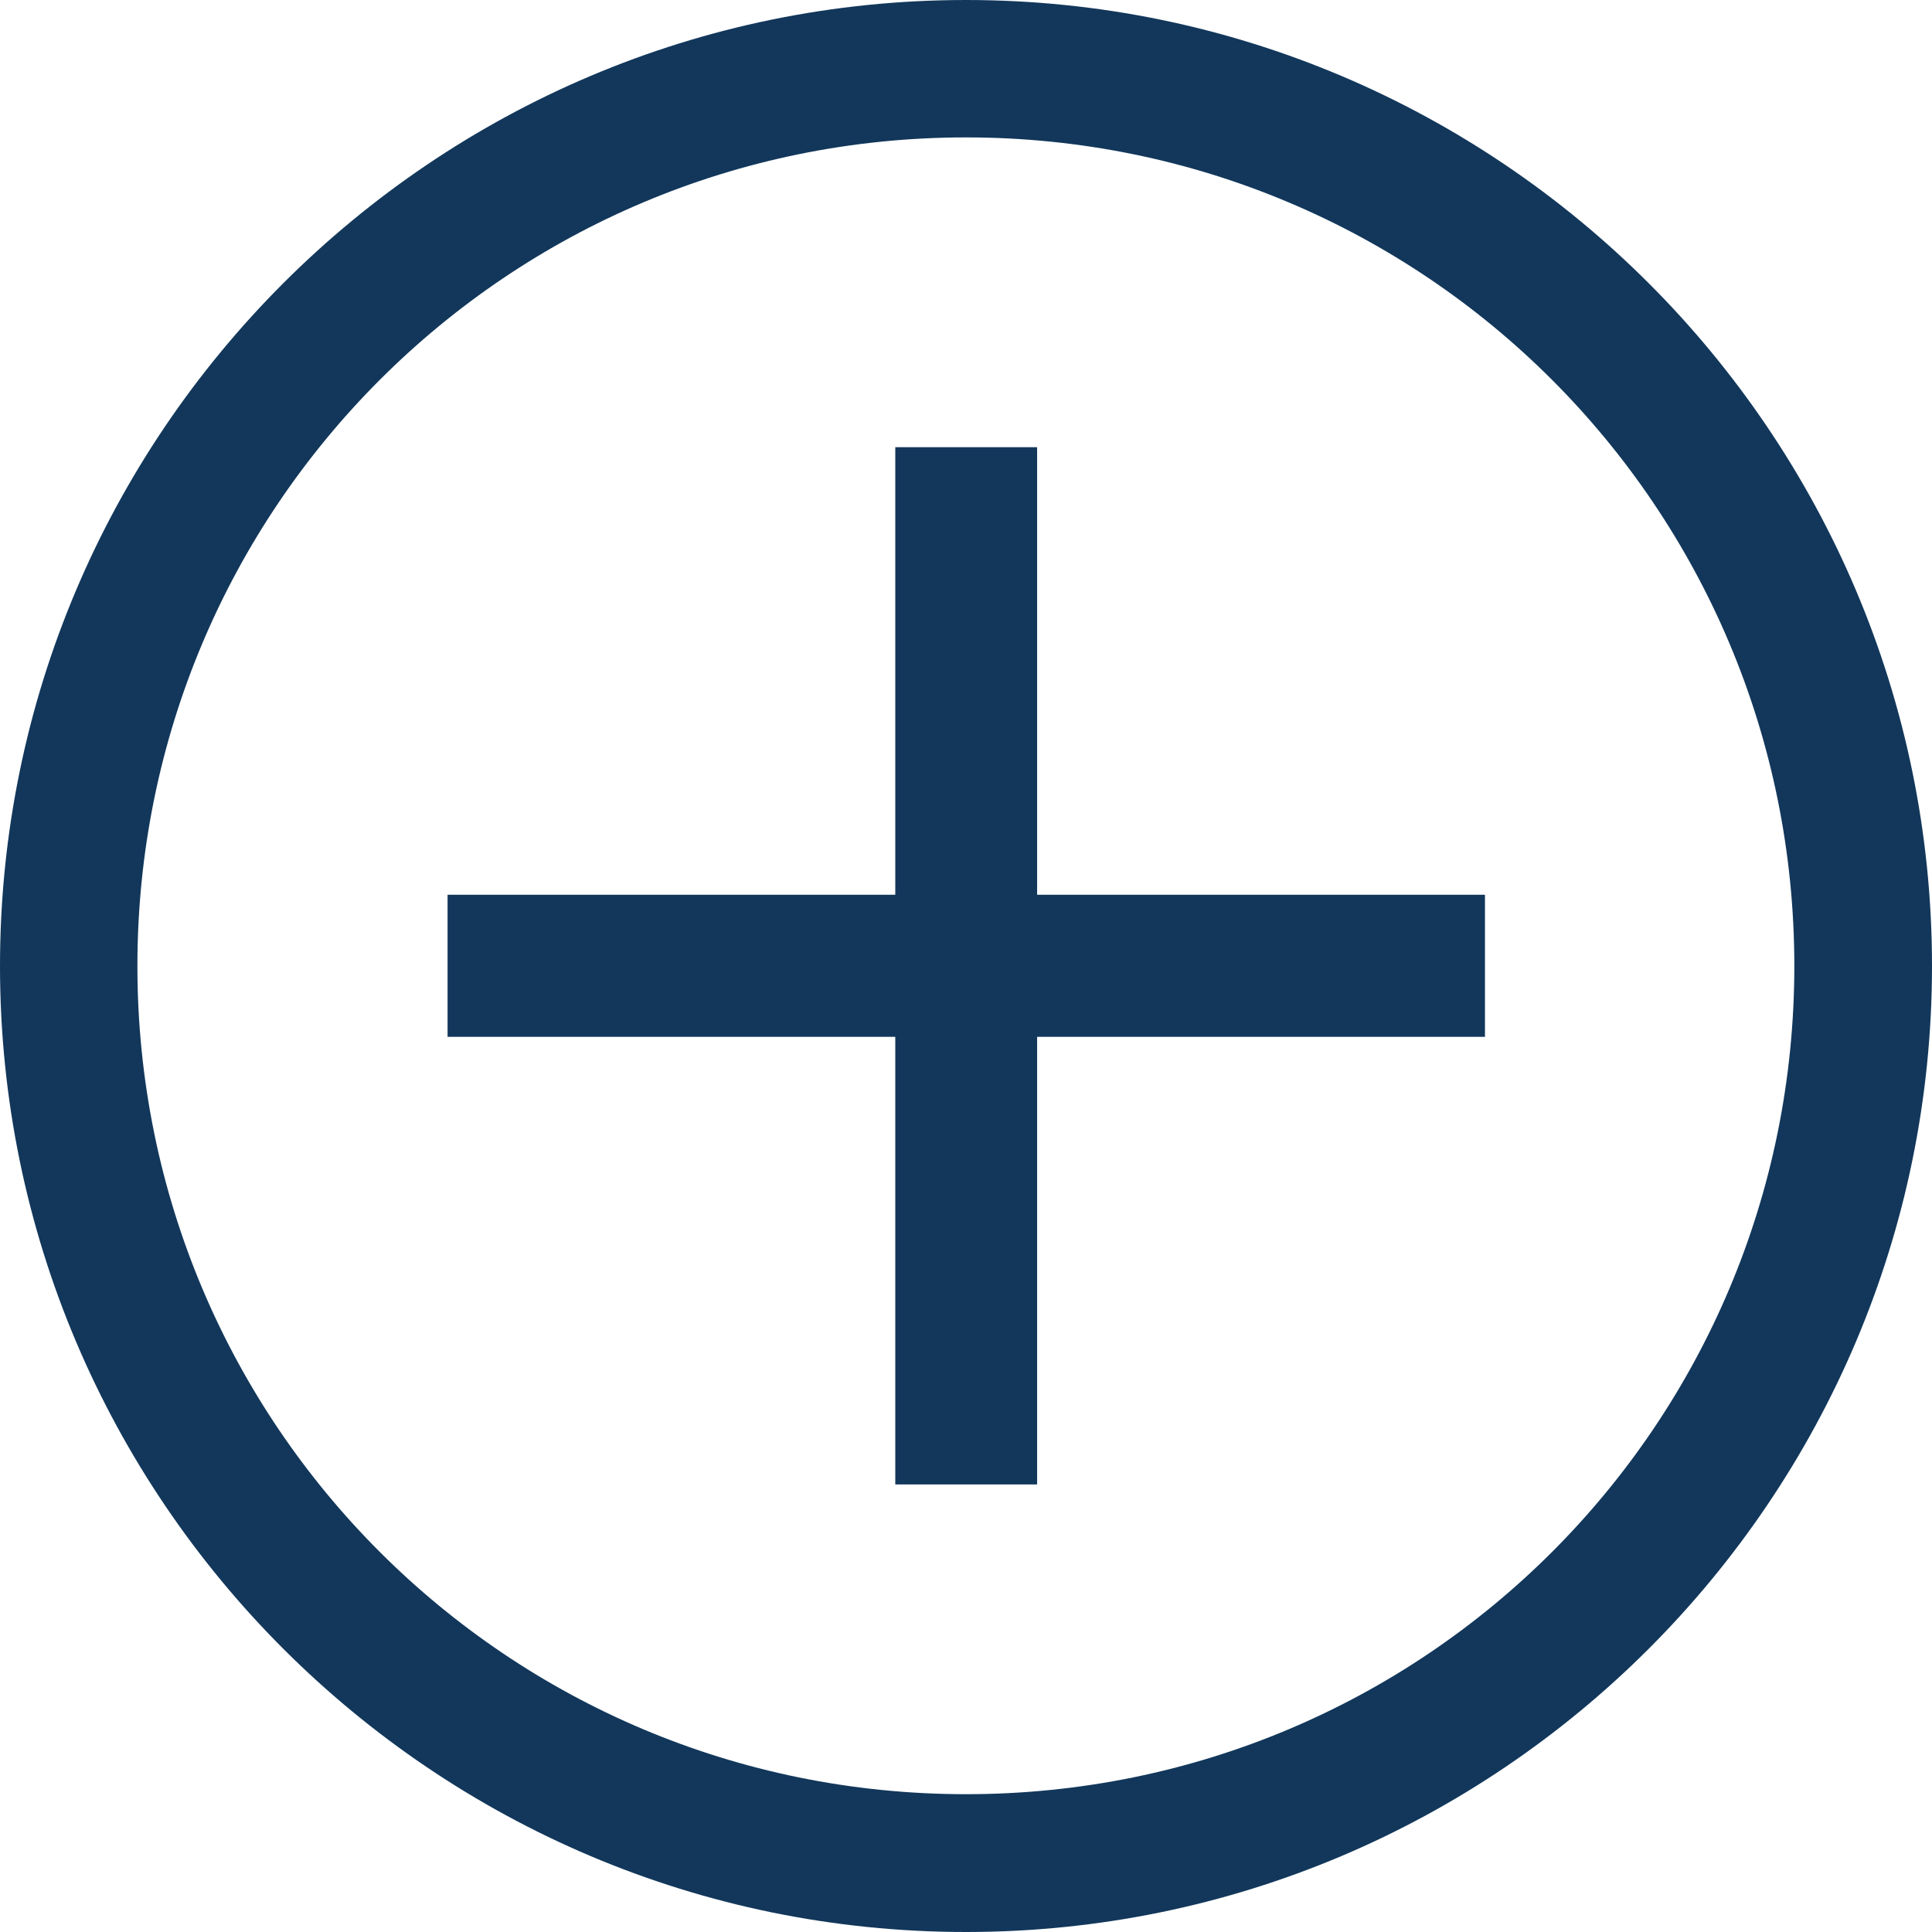
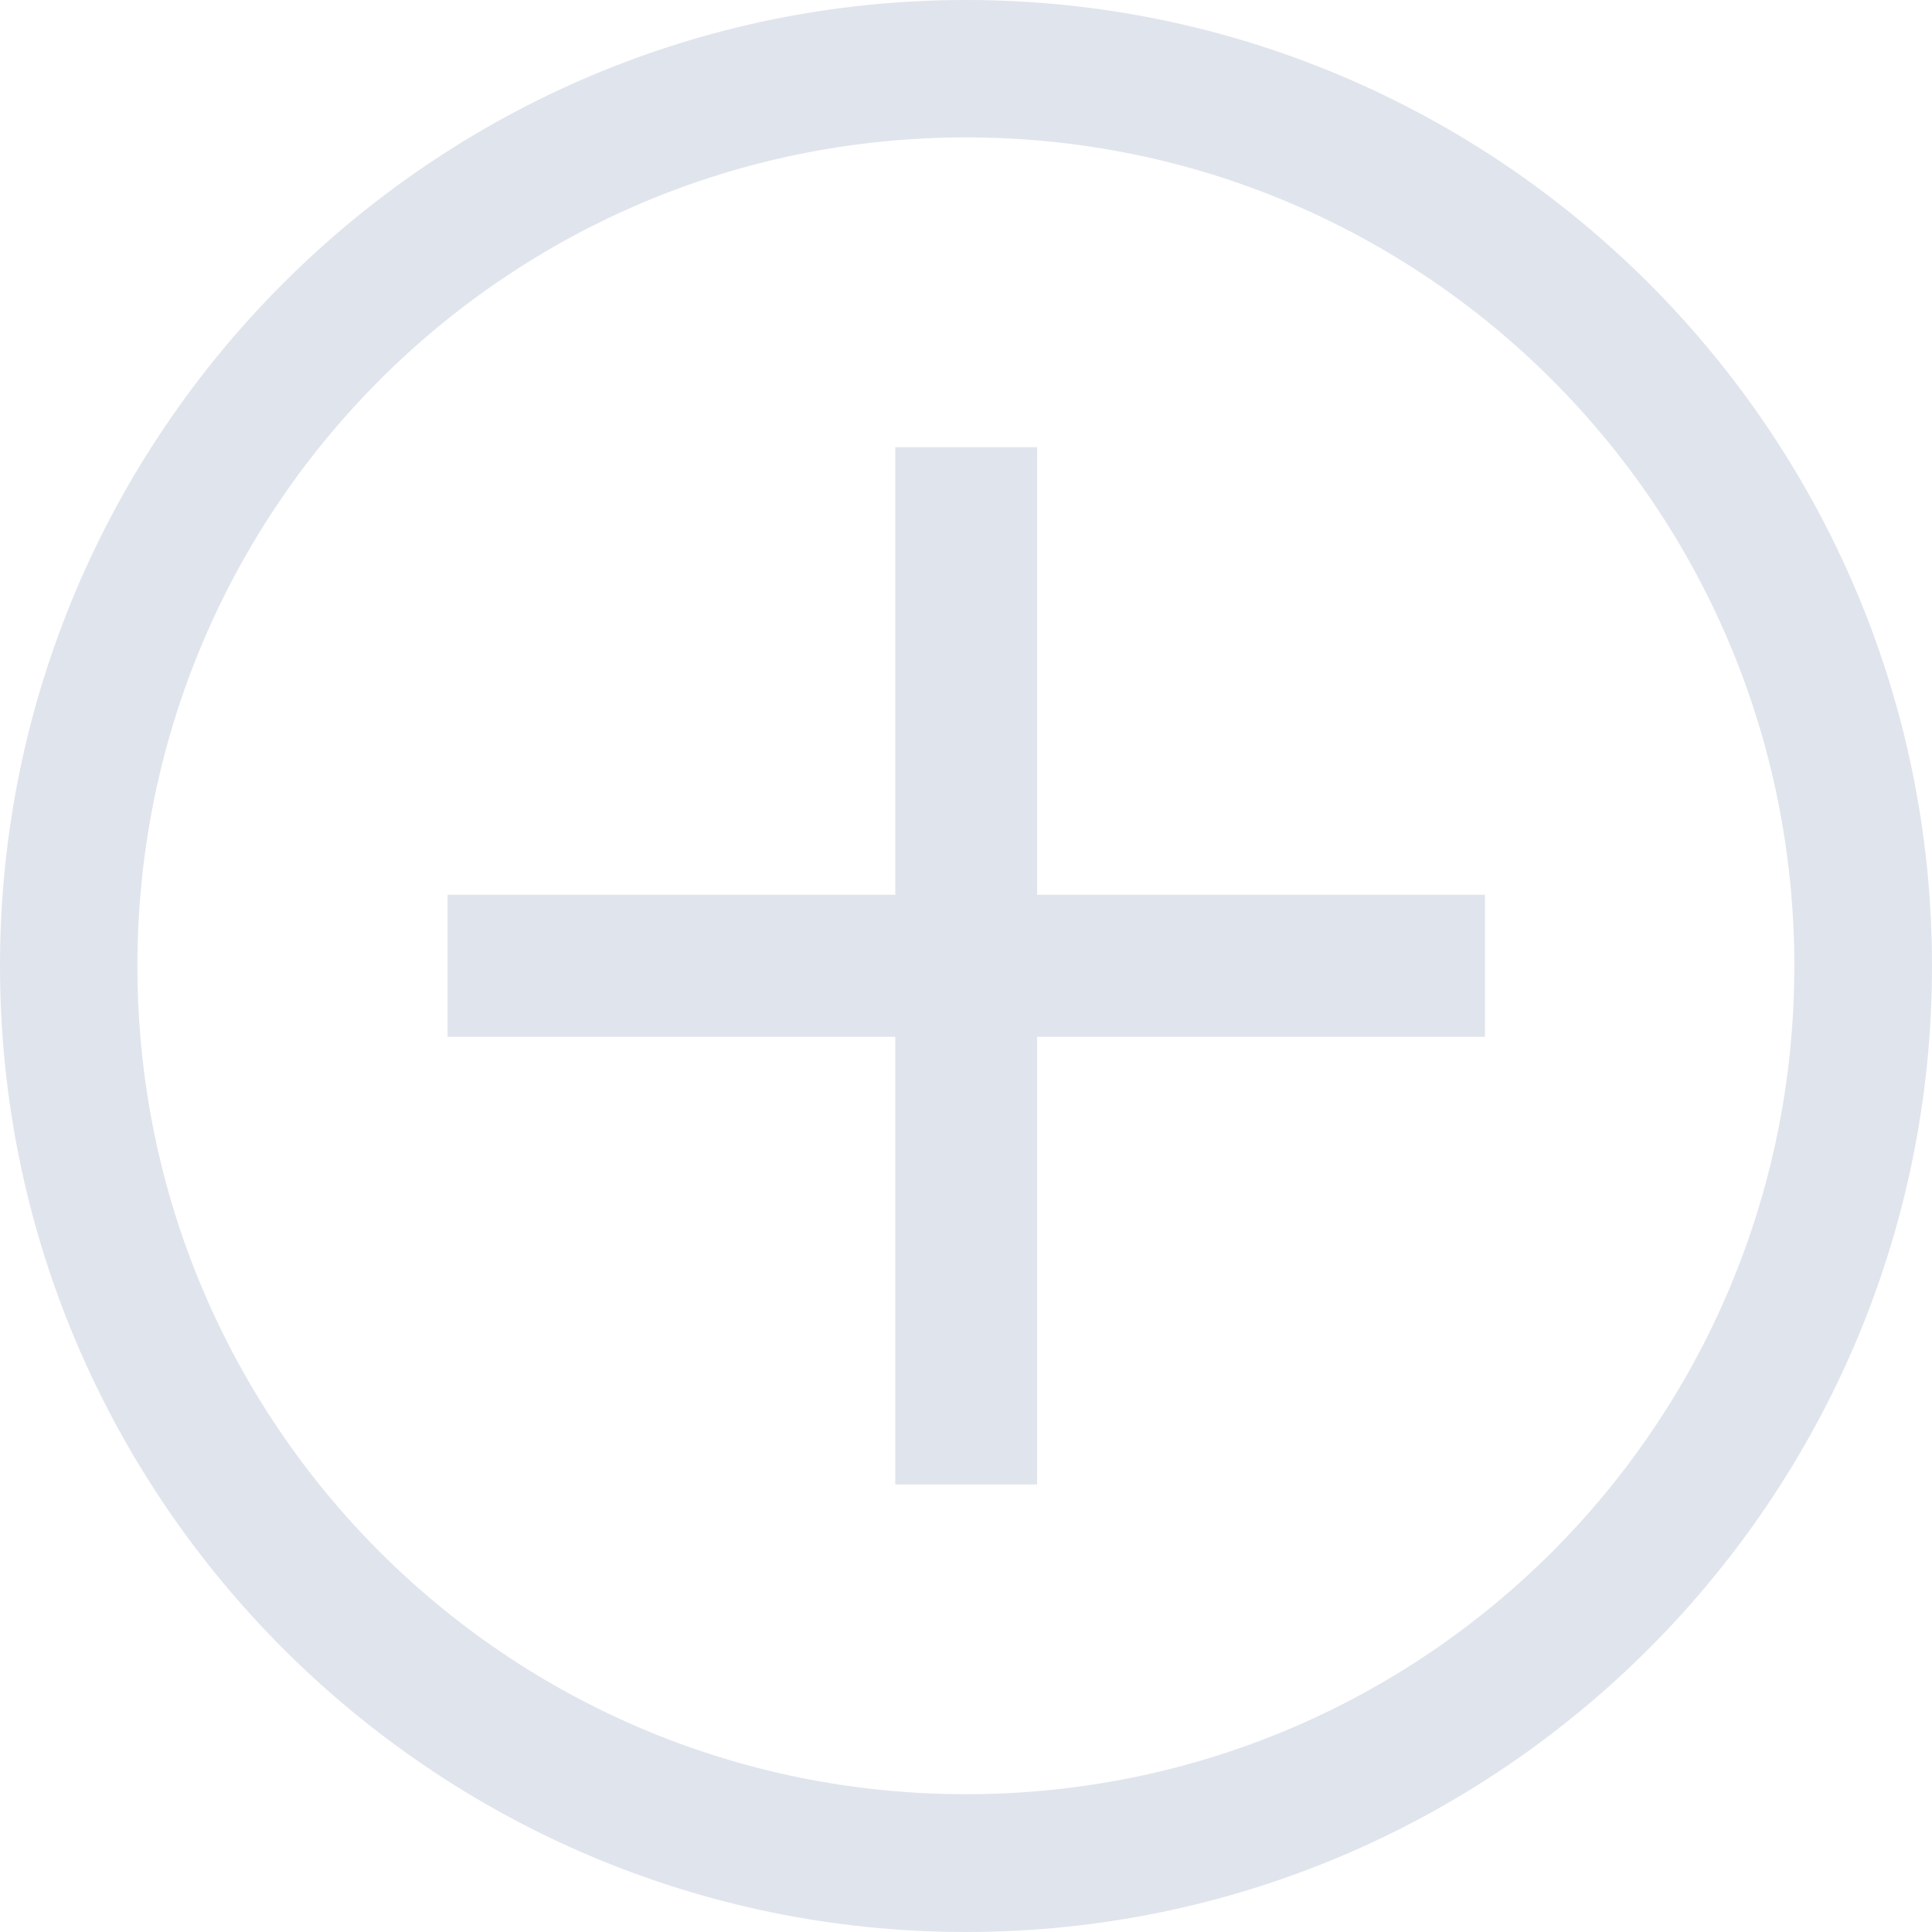
<svg xmlns="http://www.w3.org/2000/svg" width="14.37mm" height="14.37mm" viewBox="0 0 14.37 14.37" version="1.1" id="svg1" xml:space="preserve">
  <defs id="defs1" />
  <style type="text/css" id="style1">.st0{fill-rule:evenodd;clip-rule:evenodd;}</style>
  <style type="text/css" id="style1-2">.st0{fill-rule:evenodd;clip-rule:evenodd;}</style>
-   <path id="circle22" style="color:#e0e4ed;fill:#12375b;fill-opacity:1;stroke-width:1;stroke-linecap:round;-inkscape-stroke:none;paint-order:markers fill stroke" d="M 14.37,7.185 C 14.37,3.223 11.147,8.9214263e-6 7.185,8.9214263e-6 3.223,8.9214263e-6 1.1753677e-6,3.223 1.1753677e-6,7.185 1.1753677e-6,11.147 3.223,14.37 7.185,14.37 c 3.962,0 7.185,-3.223 7.185,-7.185 z m -1.024,0 c 0,3.409 -2.752,6.16 -6.161,6.16 -3.409,0 -6.163,-2.751 -6.163,-6.16 0,-3.409 2.754,-6.163 6.163,-6.163 3.409,0 6.161,2.754 6.161,6.163 z m -2.301,-0.53 H 7.714 v -3.329 h -1.055 v 3.329 h -3.33 v 1.057 h 3.33 v 3.329 h 1.055 V 7.712 h 3.331 z" />
+   <path id="circle22" style="color:#000000;fill:#e0e4ed;fill-opacity:1;stroke-width:1;stroke-linecap:round;-inkscape-stroke:none;paint-order:markers fill stroke" d="M 14.37,7.185 C 14.37,3.223 11.147,8.9214263e-6 7.185,8.9214263e-6 3.223,8.9214263e-6 1.1753677e-6,3.223 1.1753677e-6,7.185 1.1753677e-6,11.147 3.223,14.37 7.185,14.37 c 3.962,0 7.185,-3.223 7.185,-7.185 z m -1.024,0 c 0,3.409 -2.752,6.16 -6.161,6.16 -3.409,0 -6.163,-2.751 -6.163,-6.16 0,-3.409 2.754,-6.163 6.163,-6.163 3.409,0 6.161,2.754 6.161,6.163 z m -2.301,-0.53 H 7.714 v -3.329 h -1.055 v 3.329 h -3.33 v 1.057 h 3.33 v 3.329 h 1.055 V 7.712 h 3.331 z" />
</svg>
